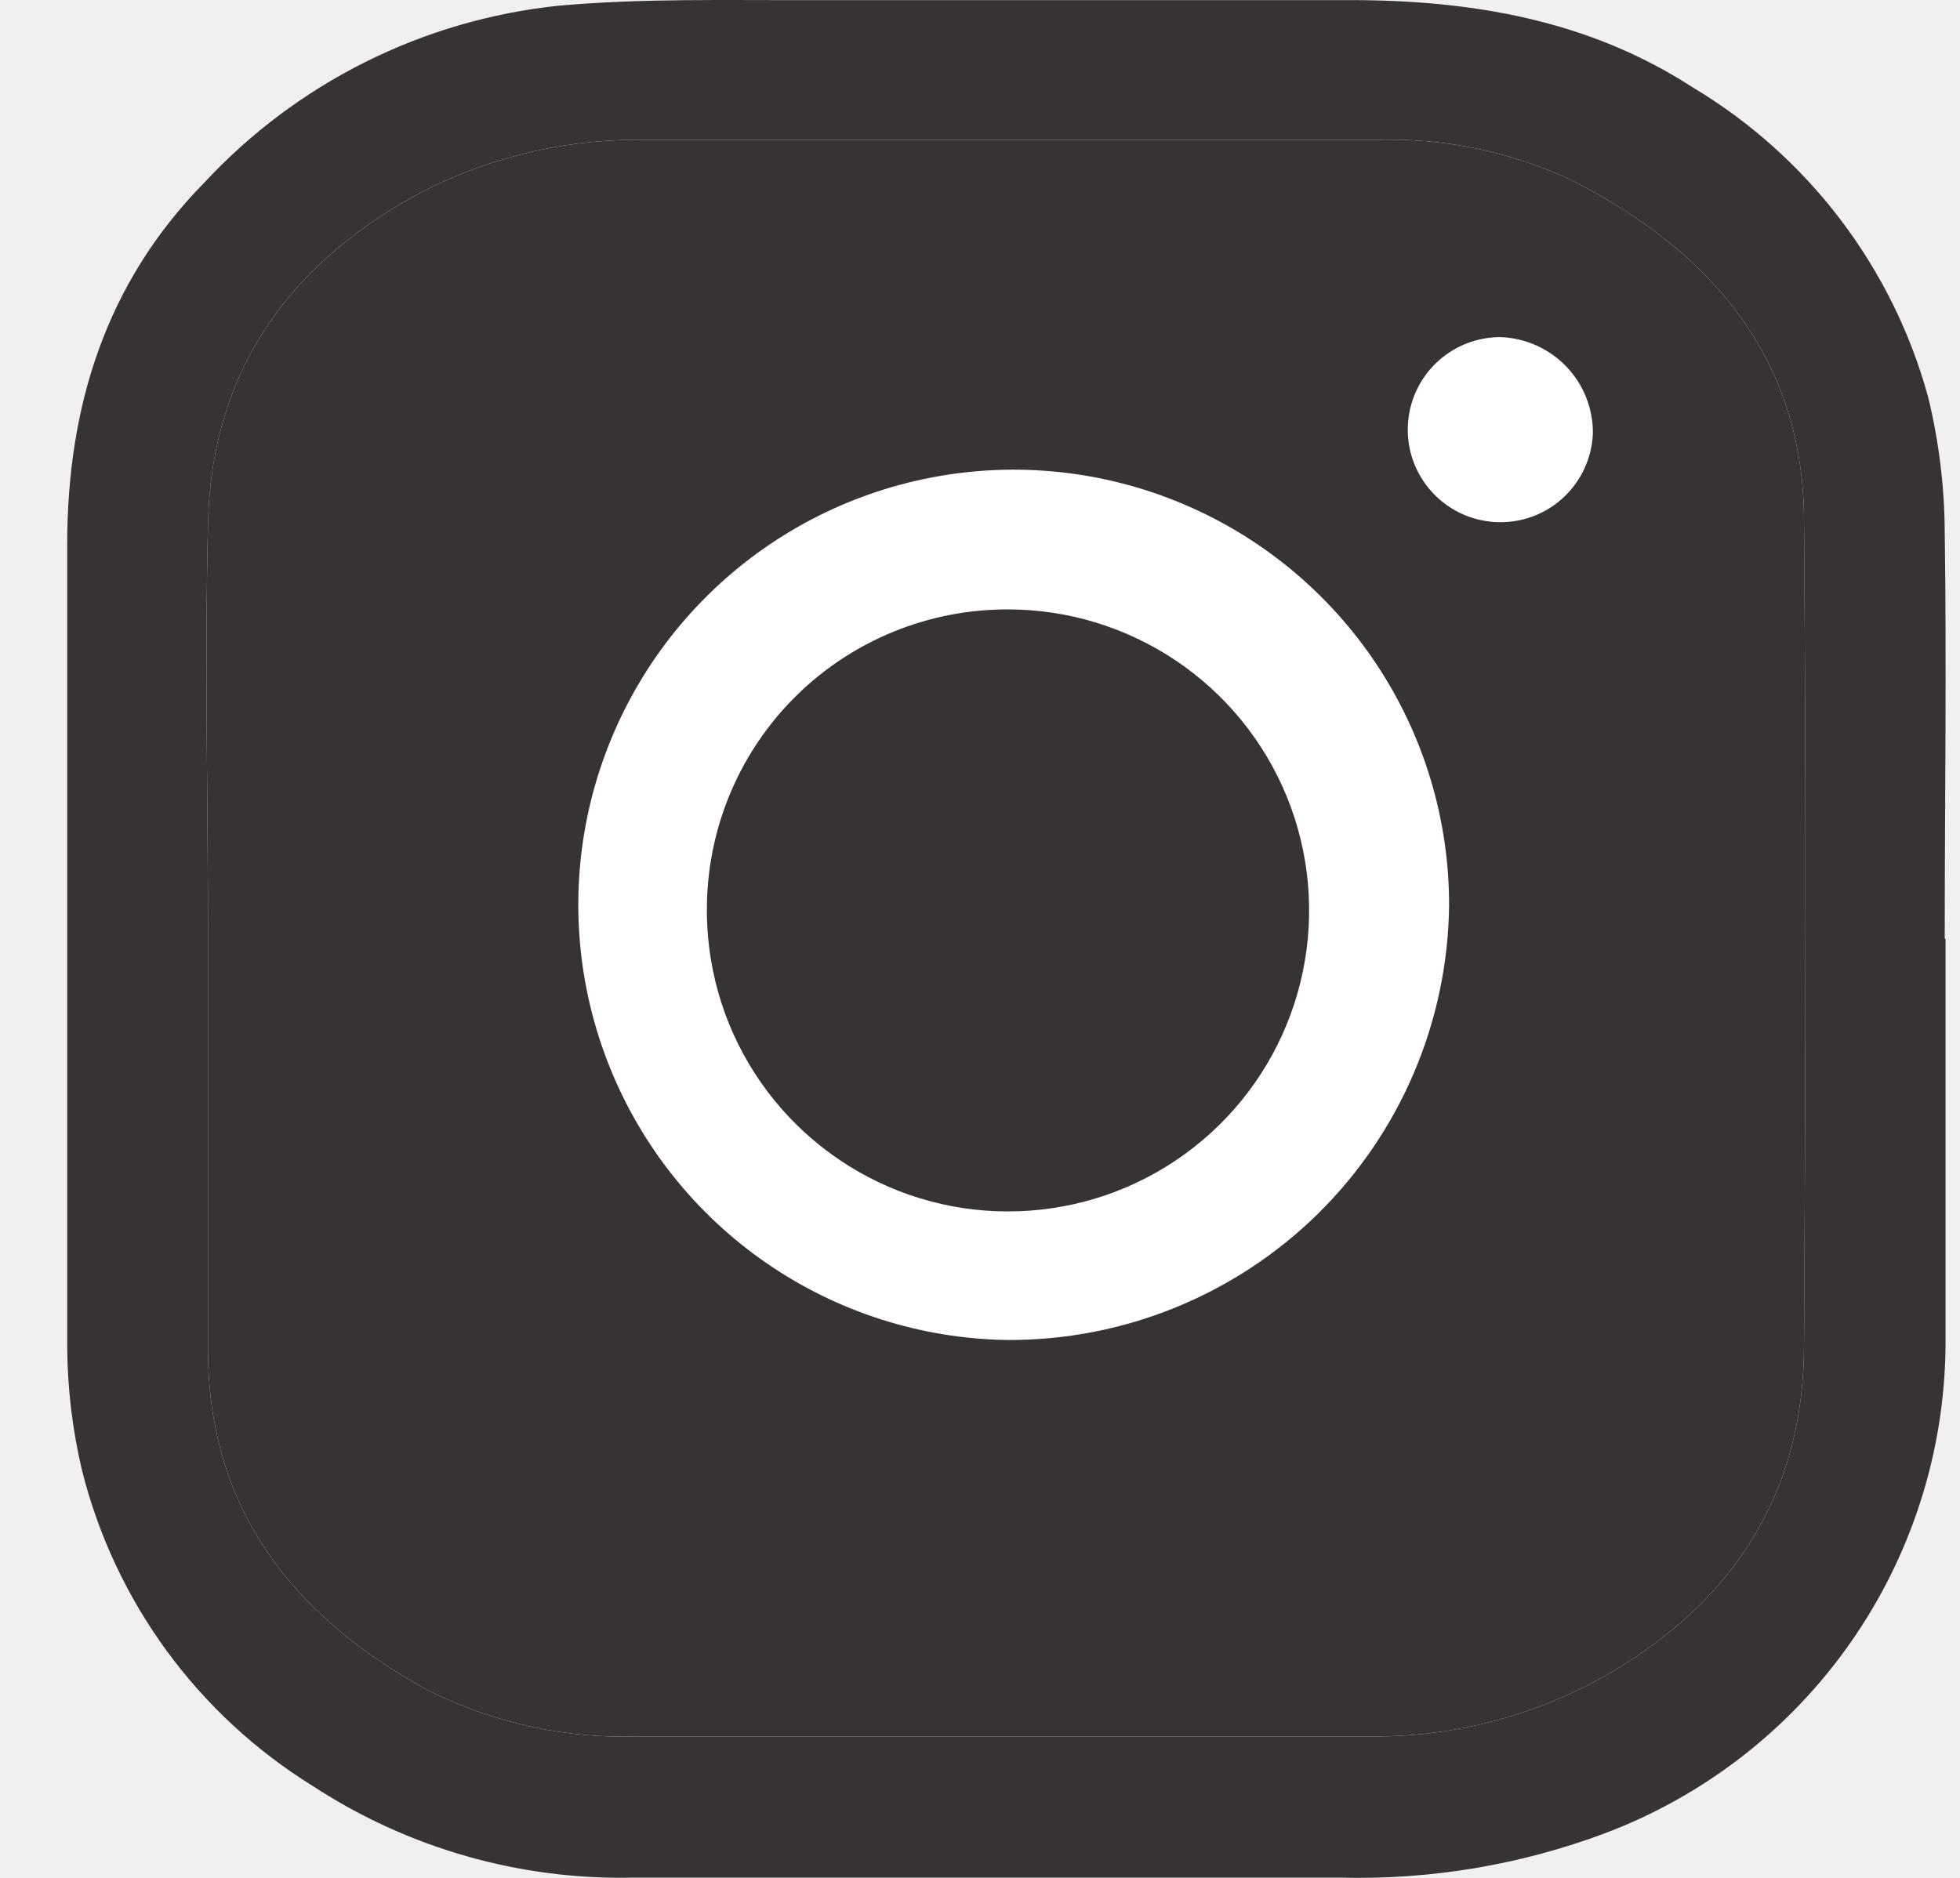
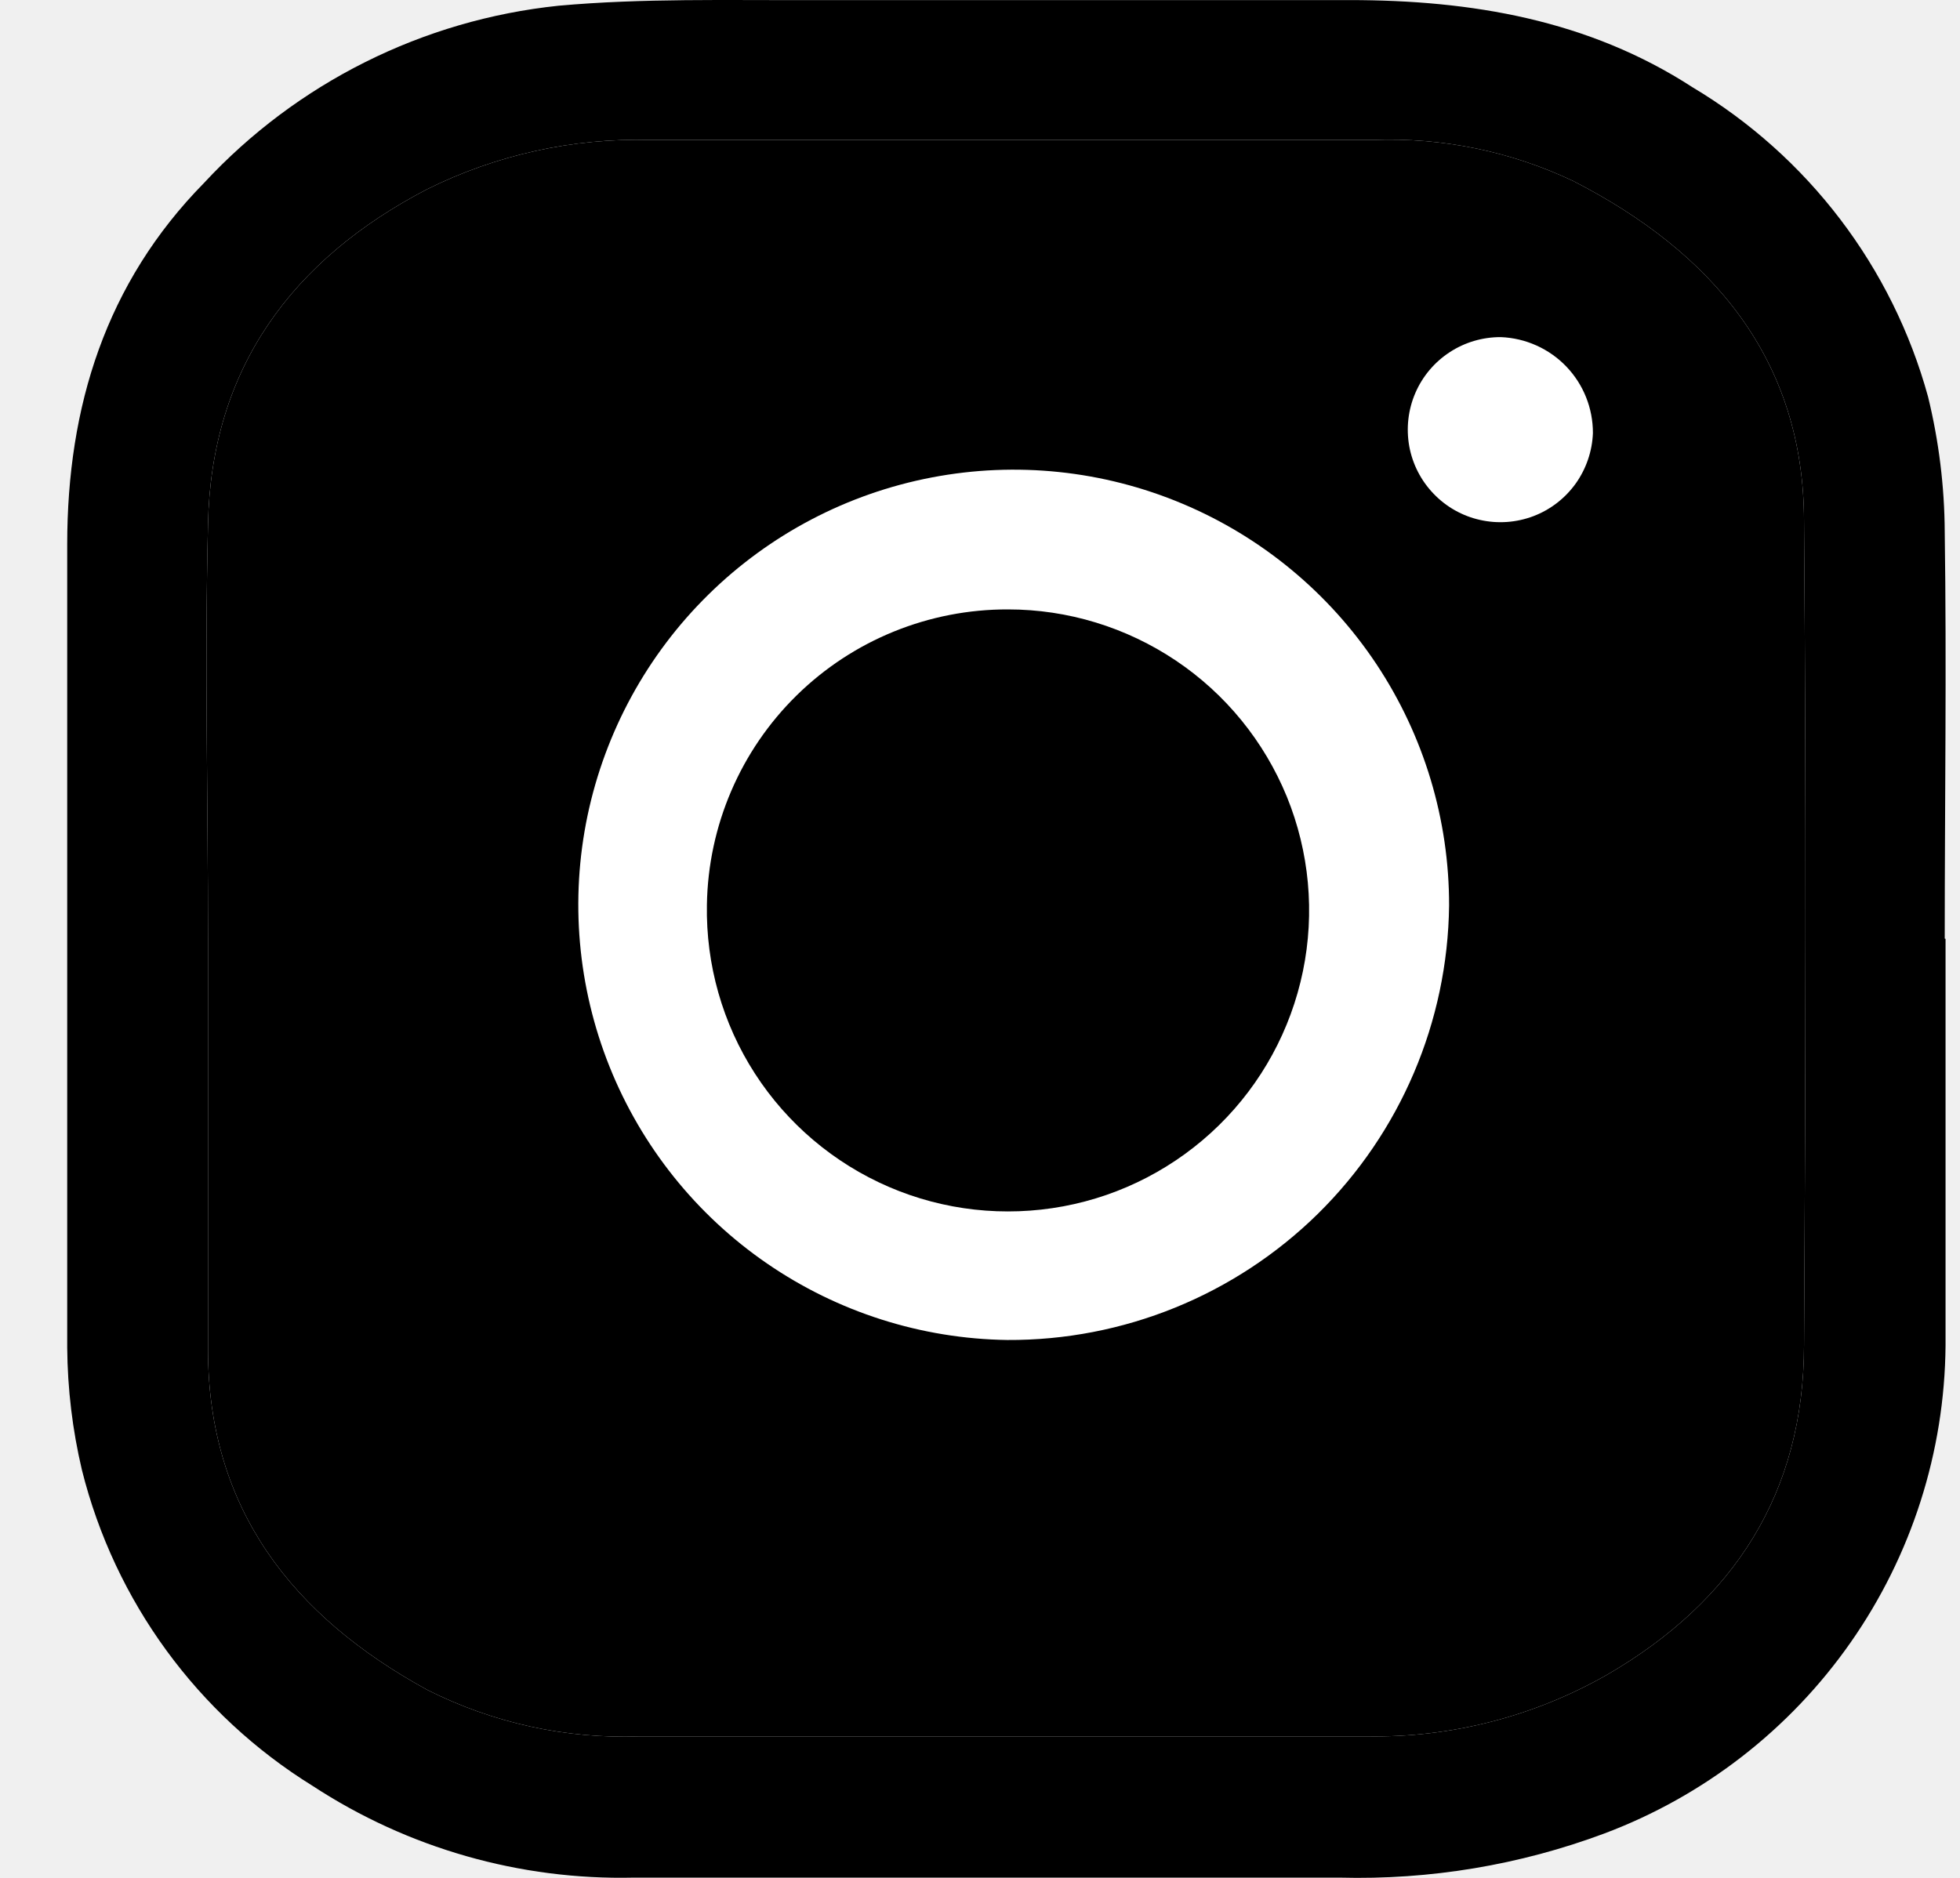
<svg xmlns="http://www.w3.org/2000/svg" width="24" height="23" viewBox="0 0 24 23" fill="none">
-   <path d="M23.823 11.499C23.823 13.16 23.823 14.821 23.823 16.481C23.812 17.782 23.407 19.05 22.661 20.116C21.916 21.182 20.864 21.998 19.646 22.456C18.61 22.843 17.509 23.026 16.404 22.997C13.523 22.997 10.642 22.997 7.761 22.997C6.366 23.029 4.995 22.637 3.829 21.874C2.419 21.001 1.405 19.613 1.003 18.004C0.887 17.513 0.827 17.01 0.823 16.506C0.823 13.232 0.823 9.959 0.823 6.668C0.823 4.98 1.296 3.464 2.498 2.241C3.634 1.015 5.178 0.243 6.84 0.07C7.874 -0.023 8.908 0.005 9.921 0.001C12.12 0.001 14.322 0.001 16.524 0.001C18.016 0.001 19.45 0.242 20.725 1.069C22.139 1.914 23.173 3.272 23.609 4.86C23.741 5.401 23.81 5.956 23.813 6.513C23.837 8.174 23.813 9.835 23.813 11.496L23.823 11.499ZM2.547 11.499C2.547 13.177 2.547 14.852 2.547 16.53C2.547 18.476 3.58 19.796 5.235 20.699C6.039 21.104 6.933 21.3 7.833 21.267C10.8 21.267 13.767 21.267 16.734 21.267C17.765 21.285 18.782 21.024 19.677 20.513C21.235 19.61 22.09 18.28 22.09 16.471C22.11 13.112 22.117 9.752 22.09 6.389C22.09 4.401 20.963 3.088 19.264 2.217C18.5 1.854 17.659 1.682 16.814 1.714C13.864 1.714 10.914 1.714 7.96 1.714C7.015 1.689 6.078 1.896 5.231 2.317C3.58 3.175 2.584 4.512 2.547 6.424C2.505 8.116 2.547 9.807 2.547 11.499Z" fill="#373334" />
-   <path d="M2.547 11.499V16.53C2.547 18.476 3.58 19.796 5.235 20.699C6.039 21.104 6.933 21.3 7.833 21.267H16.734C17.765 21.285 18.782 21.024 19.677 20.513C21.235 19.61 22.09 18.28 22.09 16.471C22.11 13.112 22.117 9.752 22.09 6.389C22.09 4.401 20.963 3.088 19.264 2.217C18.5 1.854 17.659 1.682 16.814 1.714H7.96C7.015 1.689 6.078 1.896 5.231 2.317C3.58 3.175 2.584 4.512 2.547 6.424C2.505 8.116 2.547 9.807 2.547 11.499Z" fill="#373334" />
+   <path d="M23.823 11.499C23.823 13.16 23.823 14.821 23.823 16.481C23.812 17.782 23.407 19.05 22.661 20.116C21.916 21.182 20.864 21.998 19.646 22.456C18.61 22.843 17.509 23.026 16.404 22.997C13.523 22.997 10.642 22.997 7.761 22.997C6.366 23.029 4.995 22.637 3.829 21.874C2.419 21.001 1.405 19.613 1.003 18.004C0.887 17.513 0.827 17.01 0.823 16.506C0.823 13.232 0.823 9.959 0.823 6.668C0.823 4.98 1.296 3.464 2.498 2.241C3.634 1.015 5.178 0.243 6.84 0.07C7.874 -0.023 8.908 0.005 9.921 0.001C12.12 0.001 14.322 0.001 16.524 0.001C18.016 0.001 19.45 0.242 20.725 1.069C22.139 1.914 23.173 3.272 23.609 4.86C23.741 5.401 23.81 5.956 23.813 6.513C23.837 8.174 23.813 9.835 23.813 11.496L23.823 11.499ZM2.547 11.499C2.547 13.177 2.547 14.852 2.547 16.53C2.547 18.476 3.58 19.796 5.235 20.699C6.039 21.104 6.933 21.3 7.833 21.267C10.8 21.267 13.767 21.267 16.734 21.267C17.765 21.285 18.782 21.024 19.677 20.513C21.235 19.61 22.09 18.28 22.09 16.471C22.11 13.112 22.117 9.752 22.09 6.389C22.09 4.401 20.963 3.088 19.264 2.217C18.5 1.854 17.659 1.682 16.814 1.714C13.864 1.714 10.914 1.714 7.96 1.714C7.015 1.689 6.078 1.896 5.231 2.317C3.58 3.175 2.584 4.512 2.547 6.424C2.505 8.116 2.547 9.807 2.547 11.499Z" fill="currentColor" />
+   <path d="M2.547 11.499V16.53C2.547 18.476 3.58 19.796 5.235 20.699C6.039 21.104 6.933 21.3 7.833 21.267H16.734C17.765 21.285 18.782 21.024 19.677 20.513C21.235 19.61 22.09 18.28 22.09 16.471C22.11 13.112 22.117 9.752 22.09 6.389C22.09 4.401 20.963 3.088 19.264 2.217C18.5 1.854 17.659 1.682 16.814 1.714H7.96C7.015 1.689 6.078 1.896 5.231 2.317C3.58 3.175 2.584 4.512 2.547 6.424C2.505 8.116 2.547 9.807 2.547 11.499Z" fill="currentColor" />
  <path d="M12.333 16.412C11.282 16.397 10.259 16.071 9.392 15.475C8.526 14.88 7.855 14.041 7.464 13.065C7.073 12.089 6.979 11.02 7.194 9.991C7.41 8.962 7.925 8.019 8.675 7.282C9.424 6.545 10.375 6.046 11.408 5.848C12.44 5.65 13.508 5.761 14.478 6.169C15.447 6.576 16.274 7.261 16.856 8.137C17.437 9.013 17.746 10.041 17.744 11.092C17.727 12.514 17.149 13.871 16.136 14.868C15.122 15.864 13.755 16.42 12.333 16.412ZM8.656 11.082C8.643 11.814 8.847 12.534 9.244 13.149C9.641 13.764 10.212 14.247 10.884 14.537C11.557 14.827 12.3 14.909 13.02 14.775C13.74 14.641 14.403 14.295 14.926 13.782C15.448 13.27 15.806 12.613 15.954 11.896C16.102 11.179 16.033 10.434 15.757 9.757C15.479 9.079 15.007 8.499 14.399 8.091C13.791 7.683 13.076 7.464 12.344 7.464C11.377 7.461 10.447 7.838 9.756 8.516C9.066 9.193 8.671 10.115 8.656 11.082Z" fill="white" />
  <path d="M19.505 5.304C19.497 5.526 19.423 5.742 19.294 5.923C19.164 6.104 18.984 6.243 18.776 6.322C18.567 6.401 18.34 6.417 18.123 6.368C17.906 6.32 17.708 6.208 17.554 6.047C17.399 5.886 17.296 5.684 17.256 5.465C17.217 5.245 17.242 5.02 17.33 4.815C17.418 4.61 17.564 4.436 17.751 4.314C17.937 4.192 18.155 4.128 18.378 4.129C18.681 4.141 18.969 4.27 19.179 4.489C19.389 4.708 19.506 5 19.505 5.304Z" fill="white" />
</svg>
